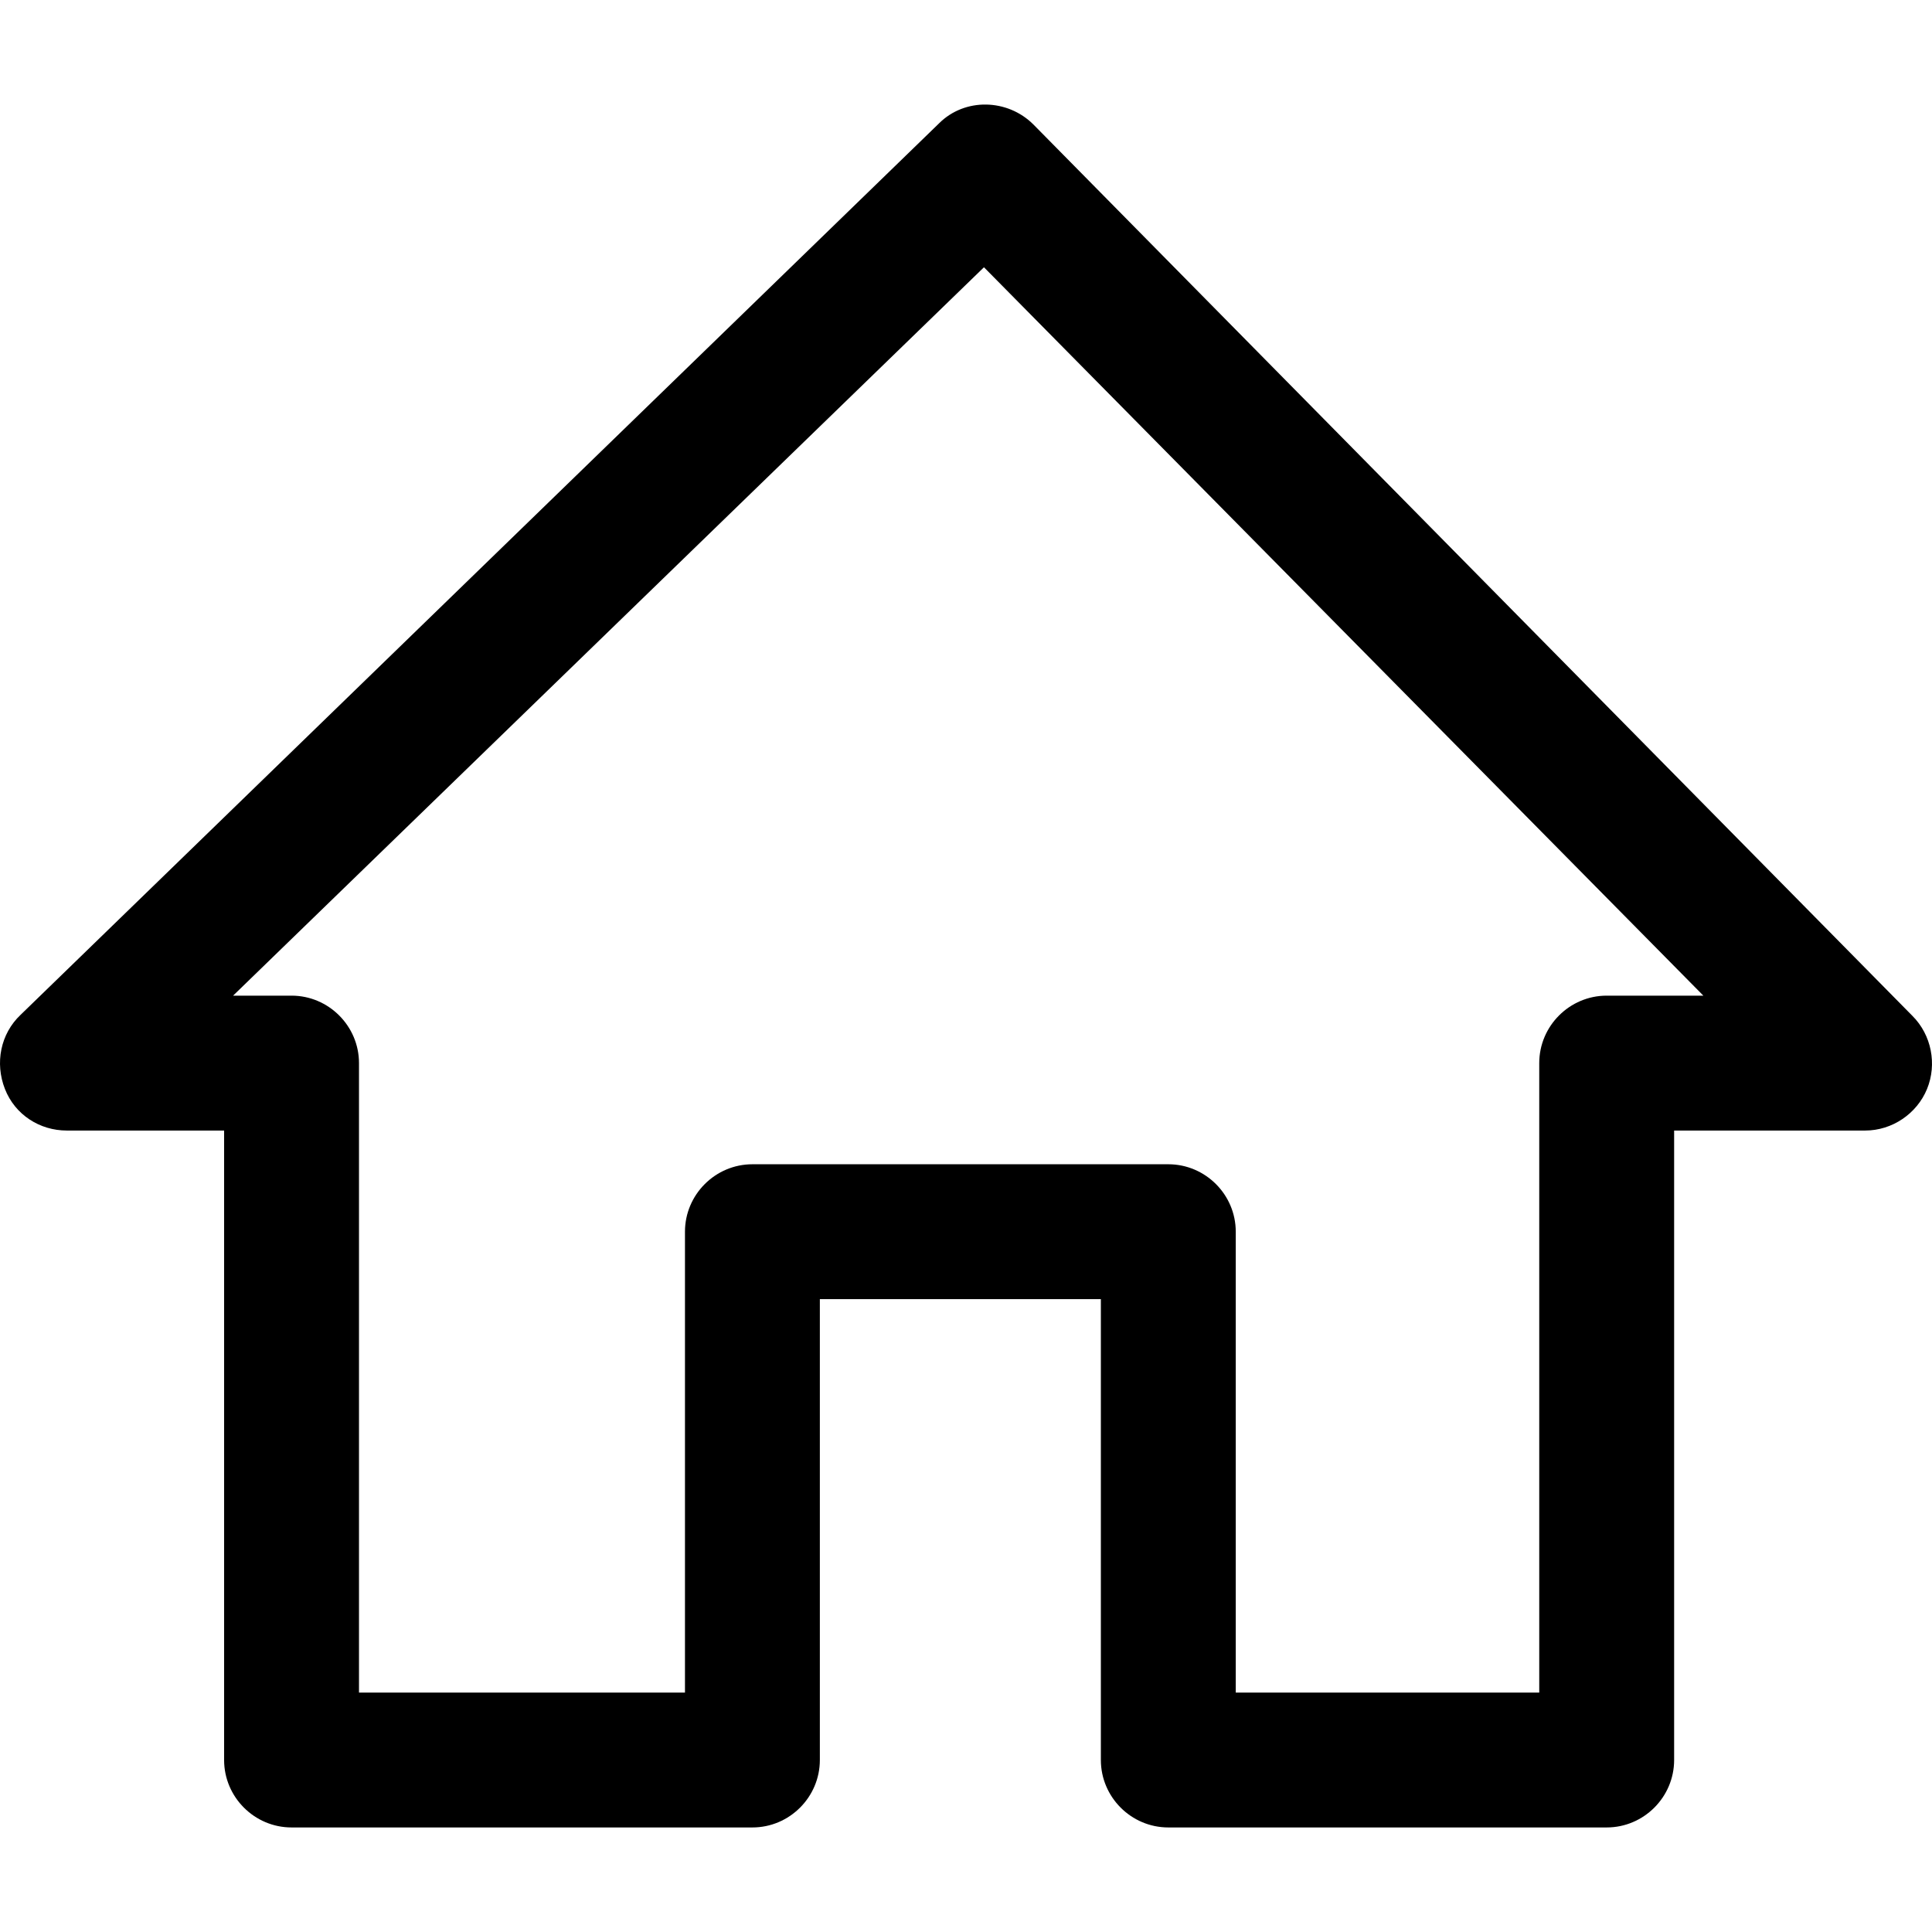
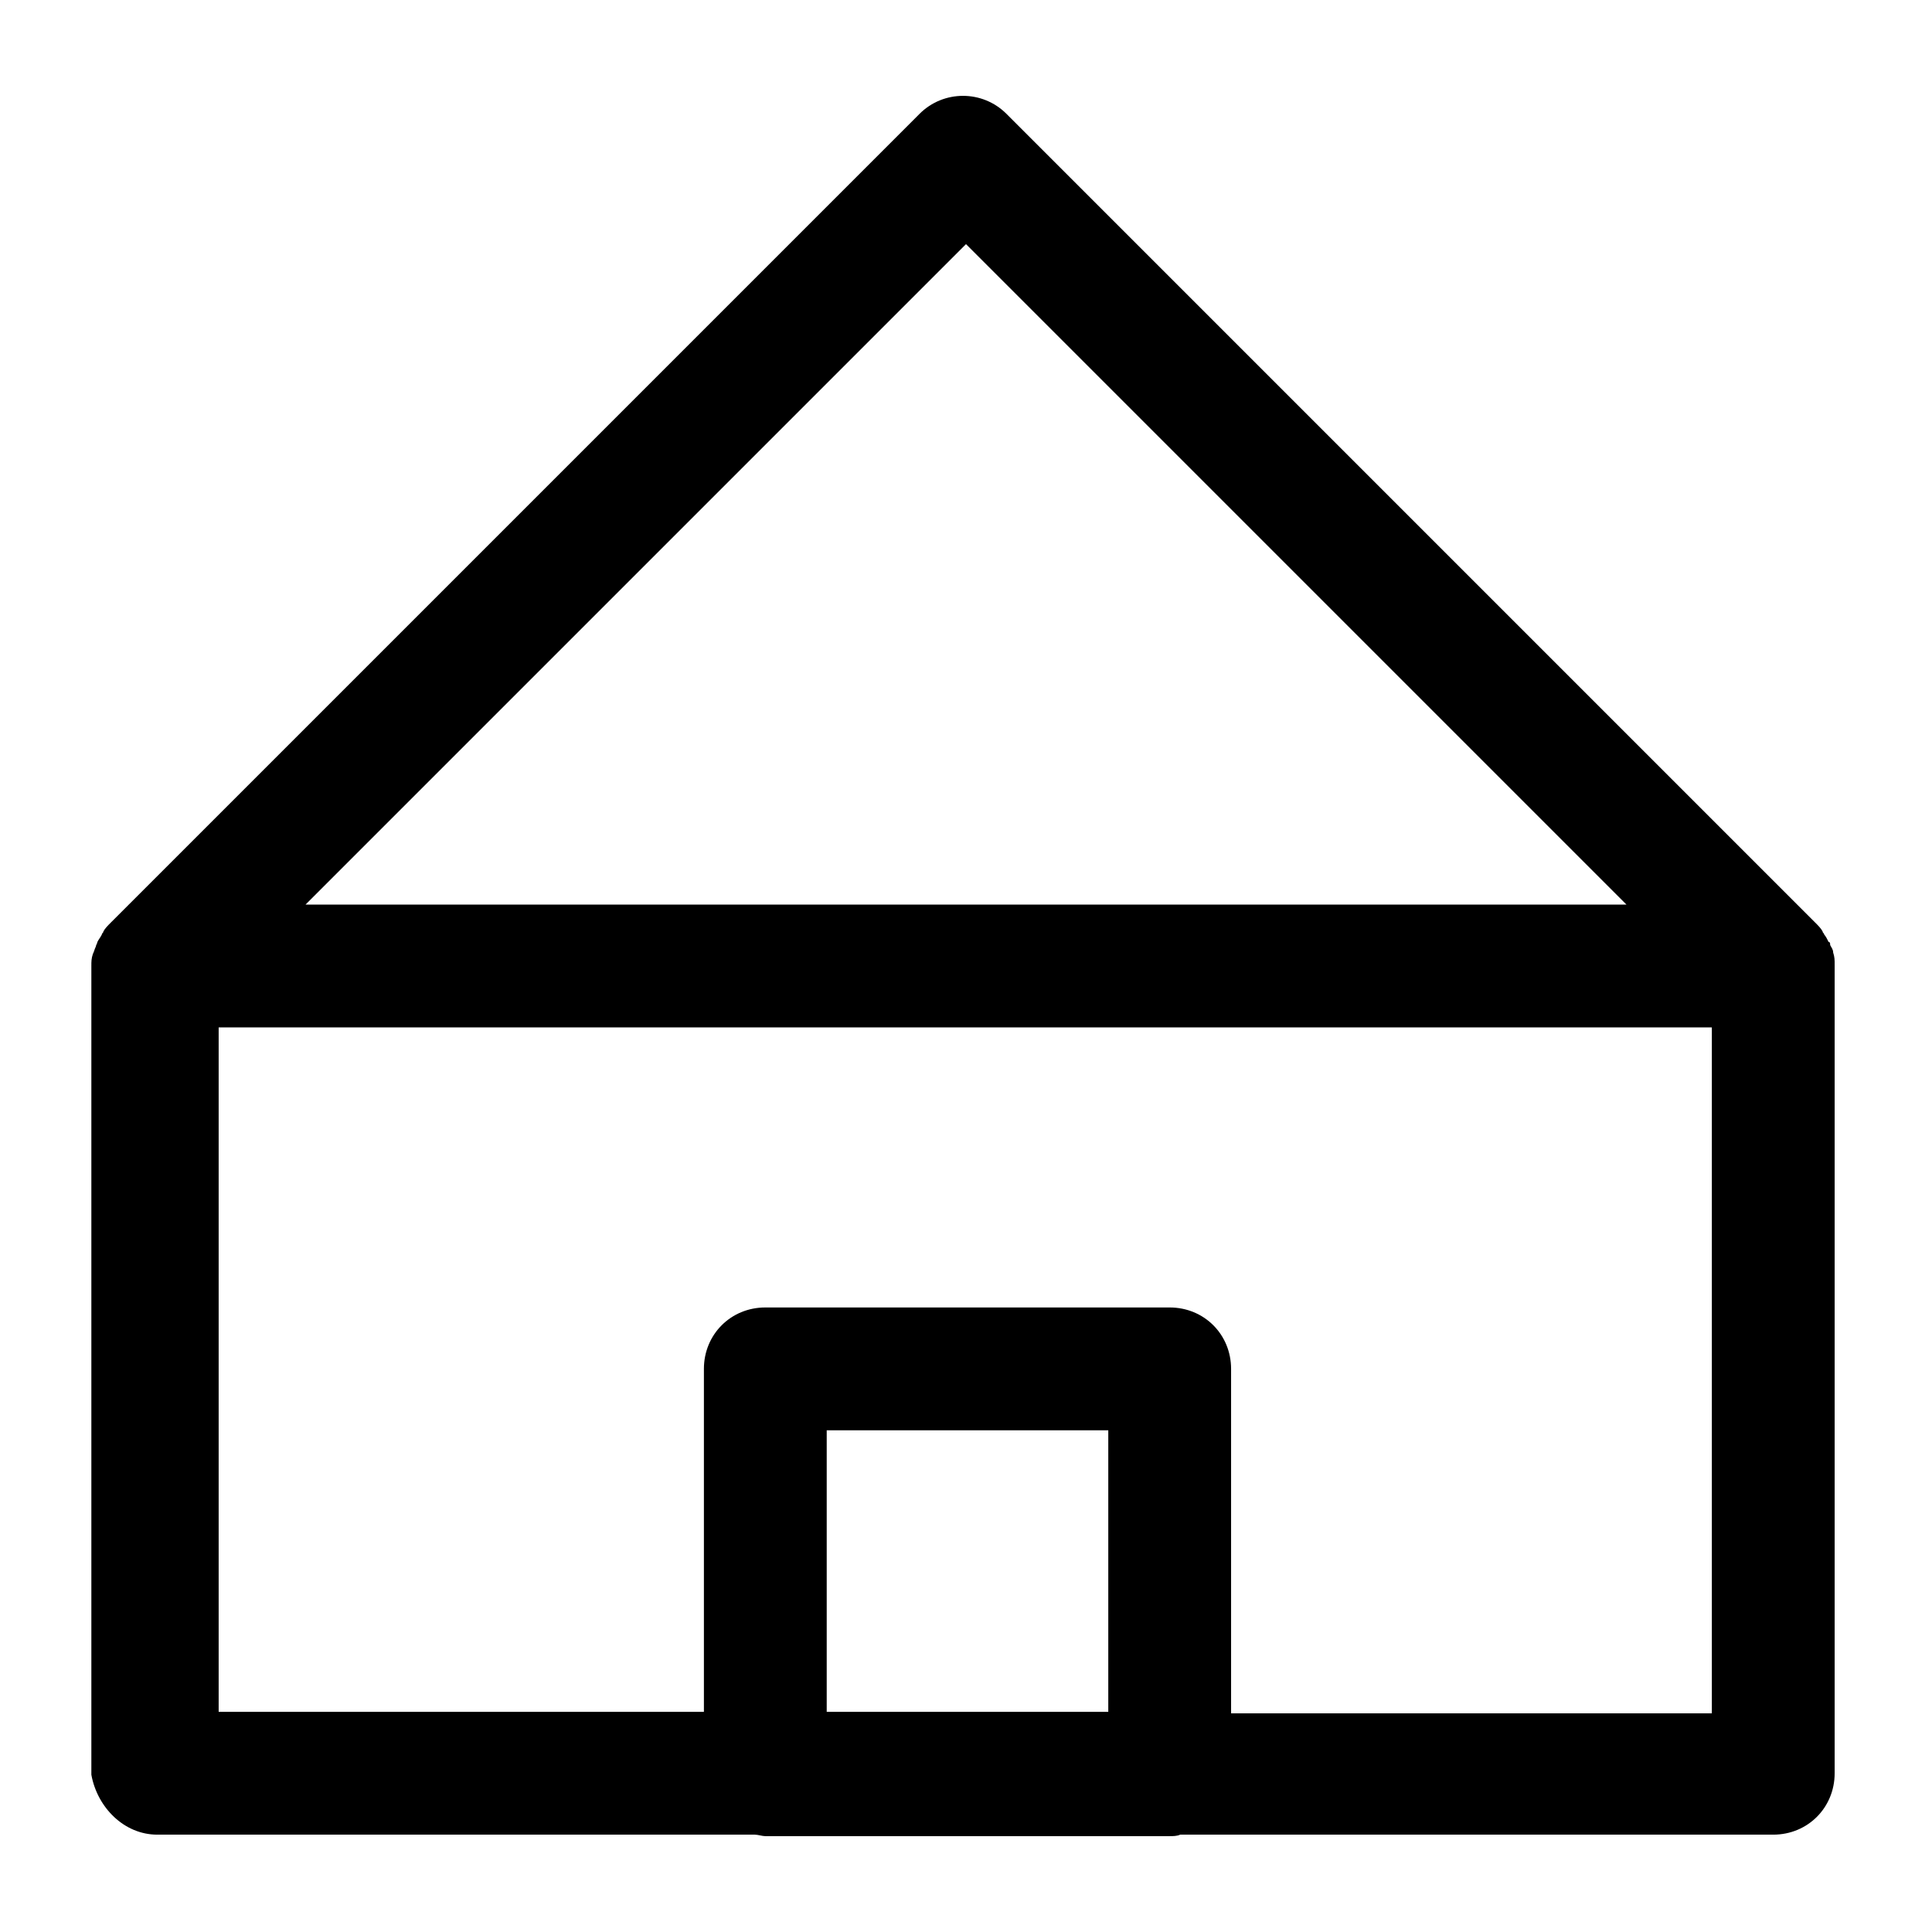
- <svg xmlns="http://www.w3.org/2000/svg" viewBox="0 0 486.988 486.988">
-   <path d="M16.822,284.968h39.667v158.667c0,9.35,7.65,17,17,17h116.167c9.35,0,17-7.65,17-17V327.468h70.833v116.167 c0,9.35,7.65,17,17,17h110.5c9.35,0,17-7.65,17-17V284.968h48.167c6.8,0,13.033-4.25,15.583-10.483 c2.55-6.233,1.133-13.6-3.683-18.417L260.489,31.385c-6.517-6.517-17.283-6.8-23.8-0.283L5.206,255.785 c-5.1,4.817-6.517,12.183-3.967,18.7C3.789,281.001,10.022,284.968,16.822,284.968z M248.022,67.368l181.333,183.6h-24.367 c-9.35,0-17,7.65-17,17v158.667h-76.5V310.468c0-9.35-7.65-17-17-17H189.656c-9.35,0-17,7.65-17,17v116.167H90.489V267.968 c0-9.35-7.65-17-17-17H58.756L248.022,67.368z" />
+ <svg xmlns="http://www.w3.org/2000/svg" viewBox="0 0 129 129">
+   <path d="M10.5 122.5h39.9c.2 0 .5.1.7.1h27c.2 0 .5 0 .7-.1h39.6c2.3 0 4.1-1.8 4.1-4.1v-54c0-.3 0-.5-.1-.8 0-.2-.1-.3-.2-.5 0-.1 0-.2-.1-.2-.1-.2-.2-.4-.3-.5 0-.1-.1-.1-.1-.2-.1-.2-.3-.4-.5-.6l-54-54C65.6 6 63 6 61.4 7.6l-54 54c-.2.2-.4.4-.5.6 0 .1-.1.1-.1.2-.1.2-.2.3-.3.5 0 .1-.1.2-.1.3-.1.2-.1.3-.2.5-.1.3-.1.5-.1.8v54c.4 2.2 2.2 4 4.4 4zm63.5-8.2H55.2V95.5H74v18.8zm-9.5-98l44.1 44.1H20.4l44.1-44.1zM14.6 68.6h99.7v45.8H82.2v-23c0-2.3-1.8-4.1-4.1-4.1h-27c-2.3 0-4.1 1.8-4.1 4.1v22.9H14.6V68.6z" />
</svg>
